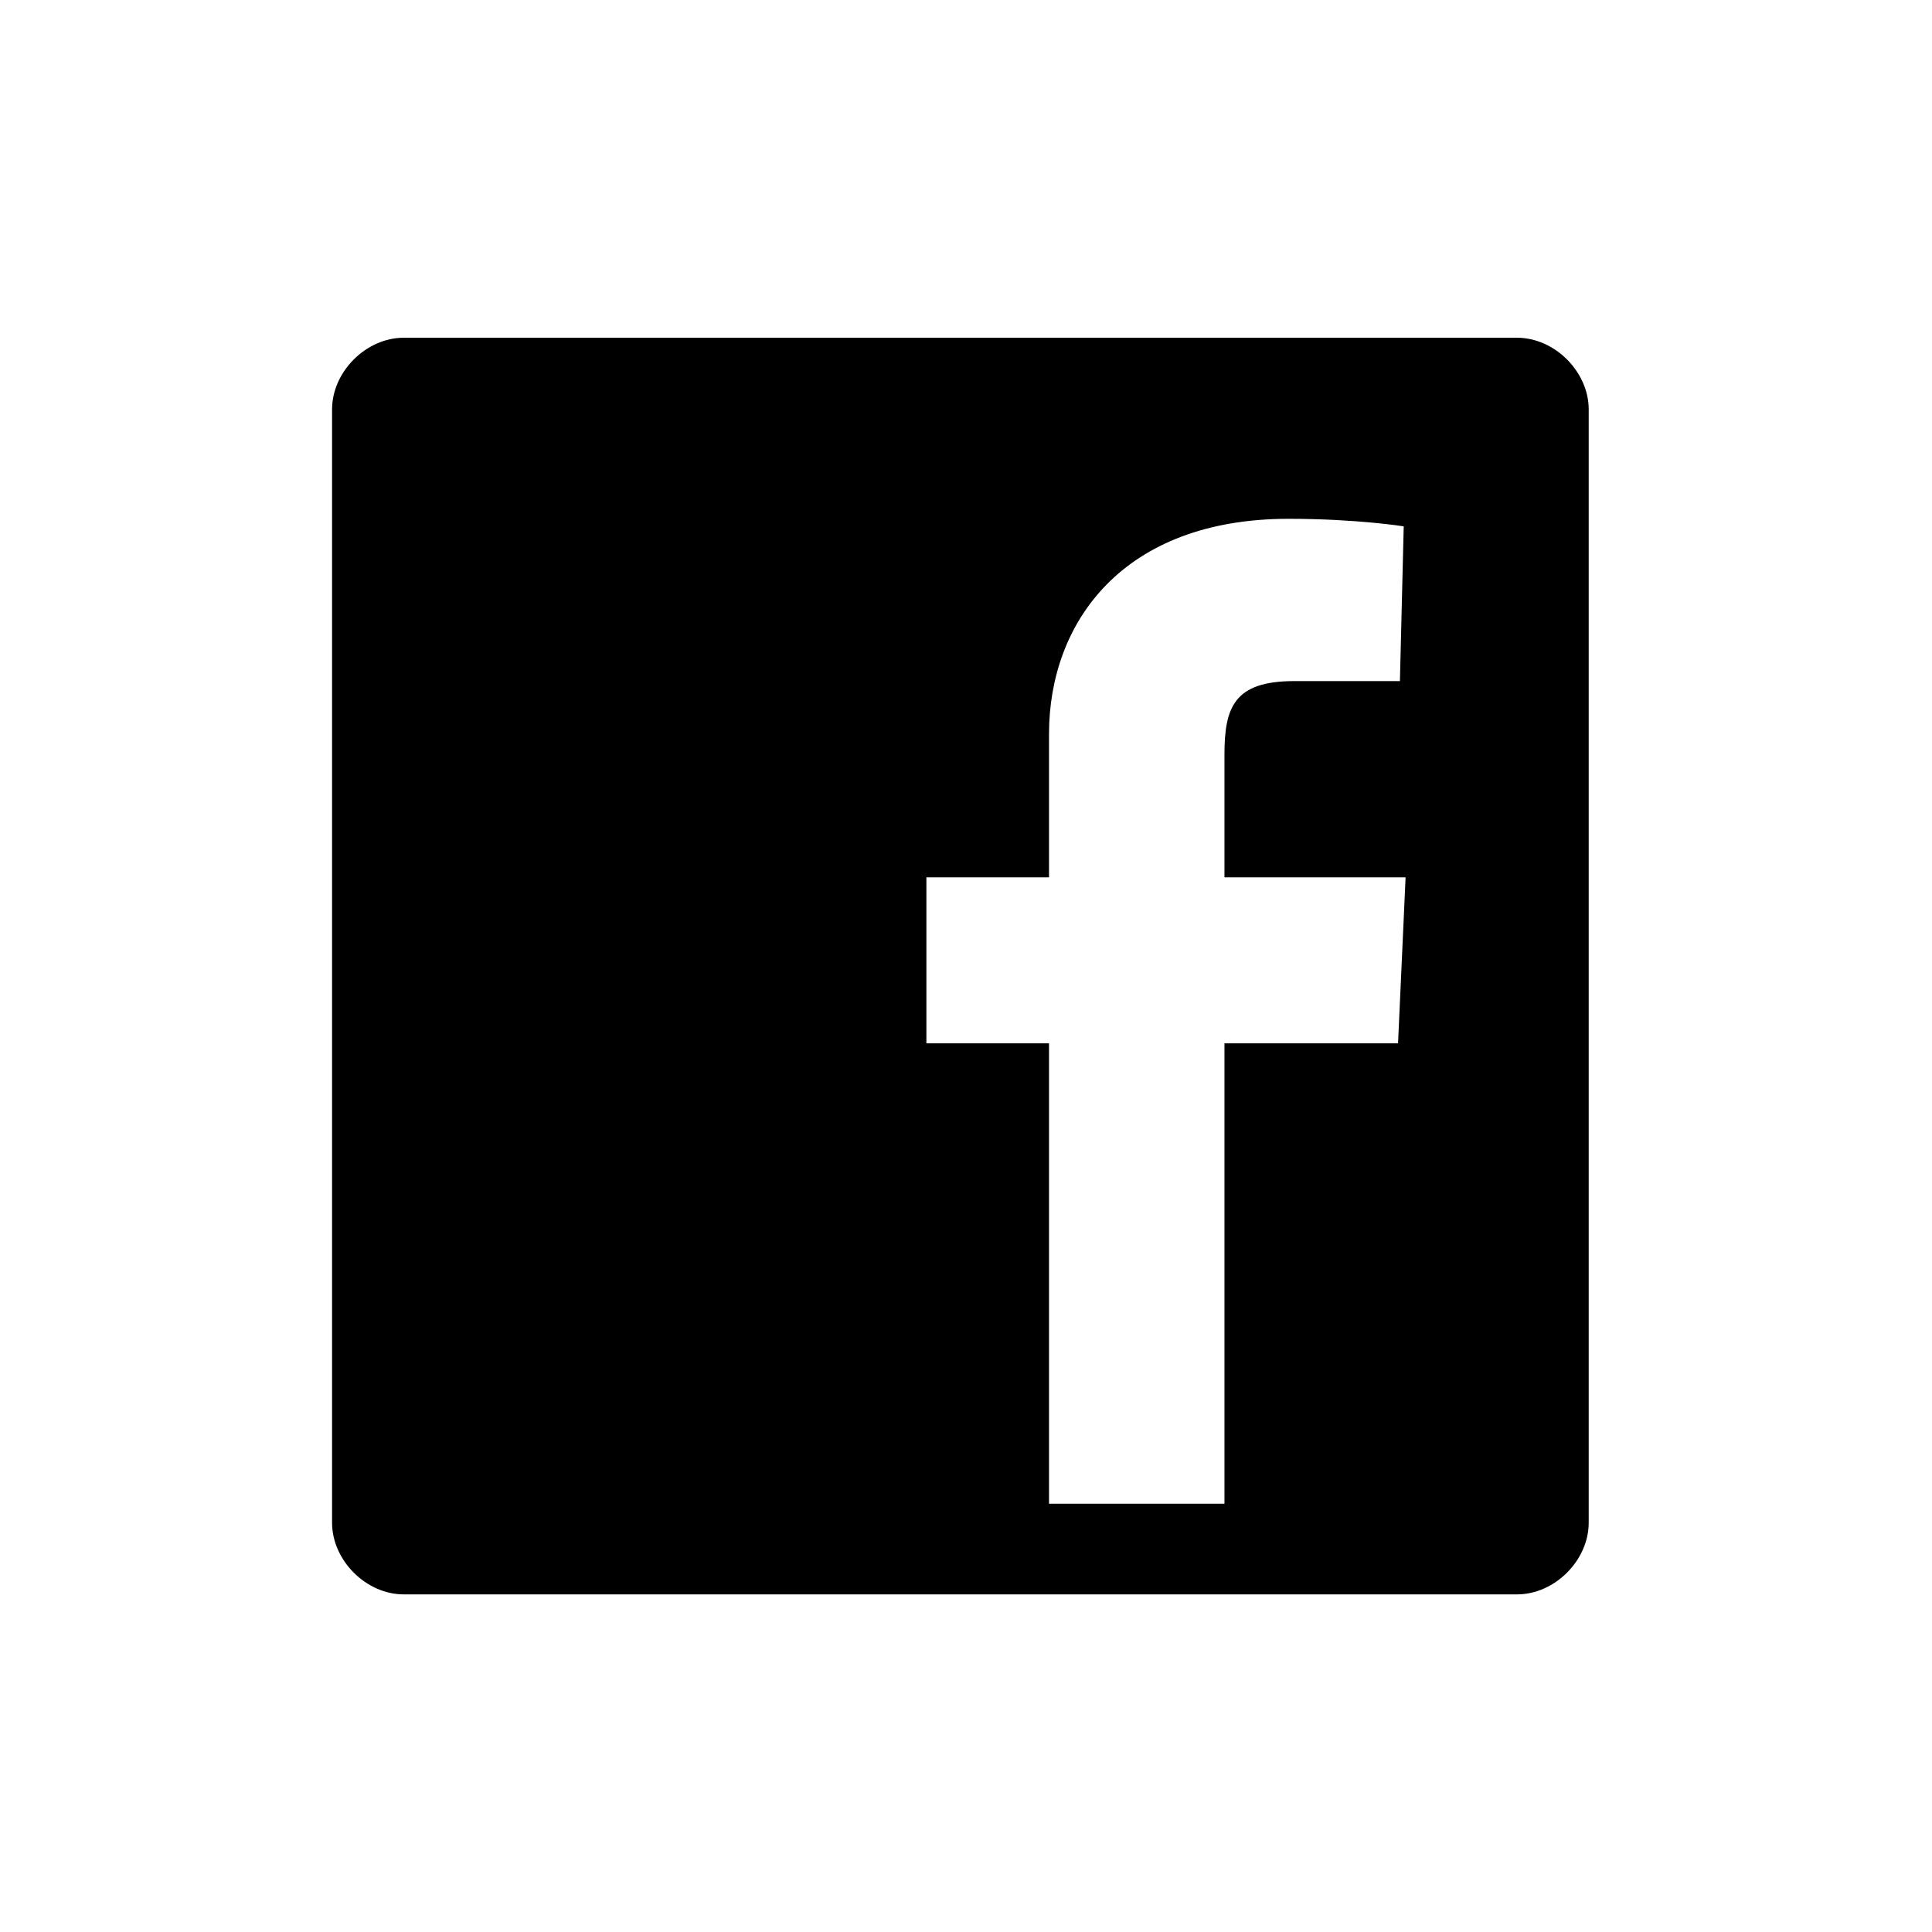
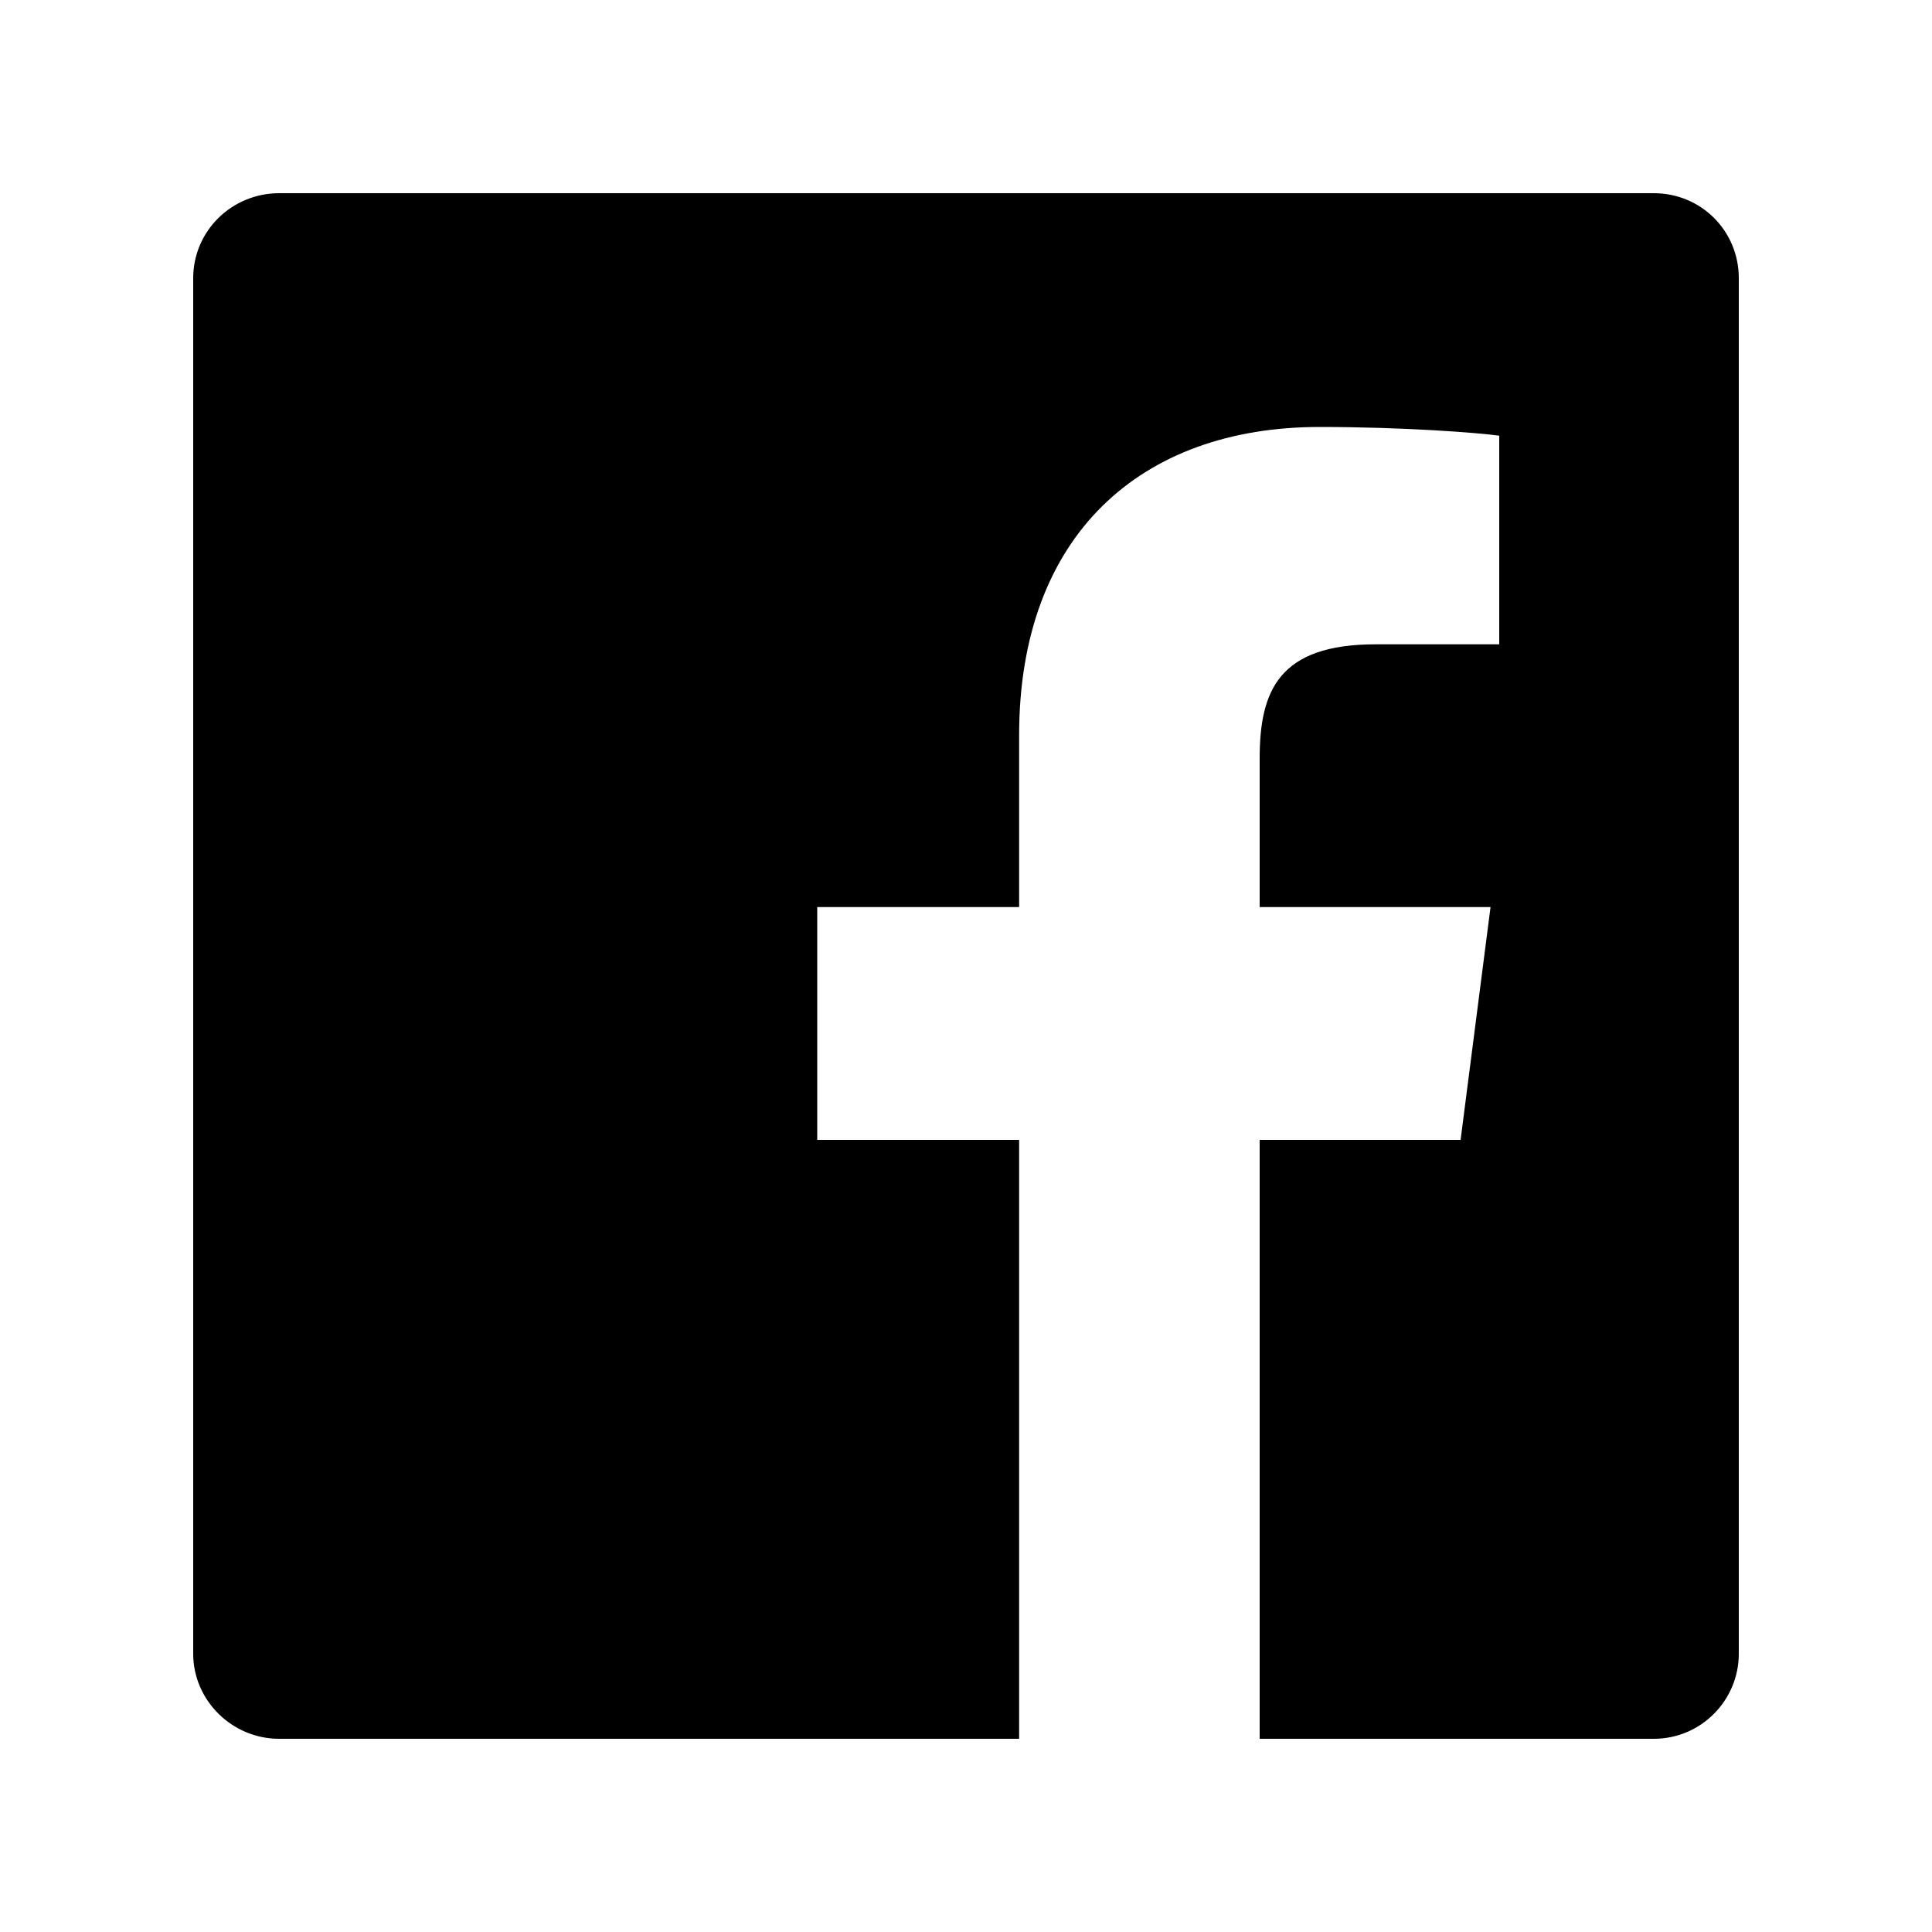
- <svg xmlns="http://www.w3.org/2000/svg" fill="#000000" width="800px" height="800px" viewBox="-5.5 0 32 32" version="1.1">
-   <path d="M1.188 5.594h18.438c0.625 0 1.188 0.563 1.188 1.188v18.438c0 0.625-0.563 1.188-1.188 1.188h-18.438c-0.625 0-1.188-0.563-1.188-1.188v-18.438c0-0.625 0.563-1.188 1.188-1.188zM14.781 17.281h2.875l0.125-2.75h-3v-2.031c0-0.781 0.156-1.219 1.156-1.219h1.75l0.063-2.563s-0.781-0.125-1.906-0.125c-2.75 0-3.969 1.719-3.969 3.563v2.375h-2.031v2.75h2.031v7.625h2.906v-7.625z" />
+ <svg xmlns="http://www.w3.org/2000/svg" width="800px" height="800px" viewBox="0 0 20 20">
+   <rect x="0" fill="none" width="20" height="20" />
+   <g>
+     <path d="M2.89 2h14.23c.49 0 .88.39.88.88v14.24c0 .48-.39.88-.88.88h-4.08v-6.2h2.08l.31-2.41h-2.39V7.85c0-.7.2-1.18 1.2-1.18h1.28V4.51c-.22-.03-.98-.09-1.86-.09-1.85 0-3.11 1.12-3.11 3.19v1.78H8.46v2.41h2.09V18H2.89c-.49 0-.89-.4-.89-.88V2.88c0-.49.4-.88.89-.88z" />
+   </g>
</svg>
